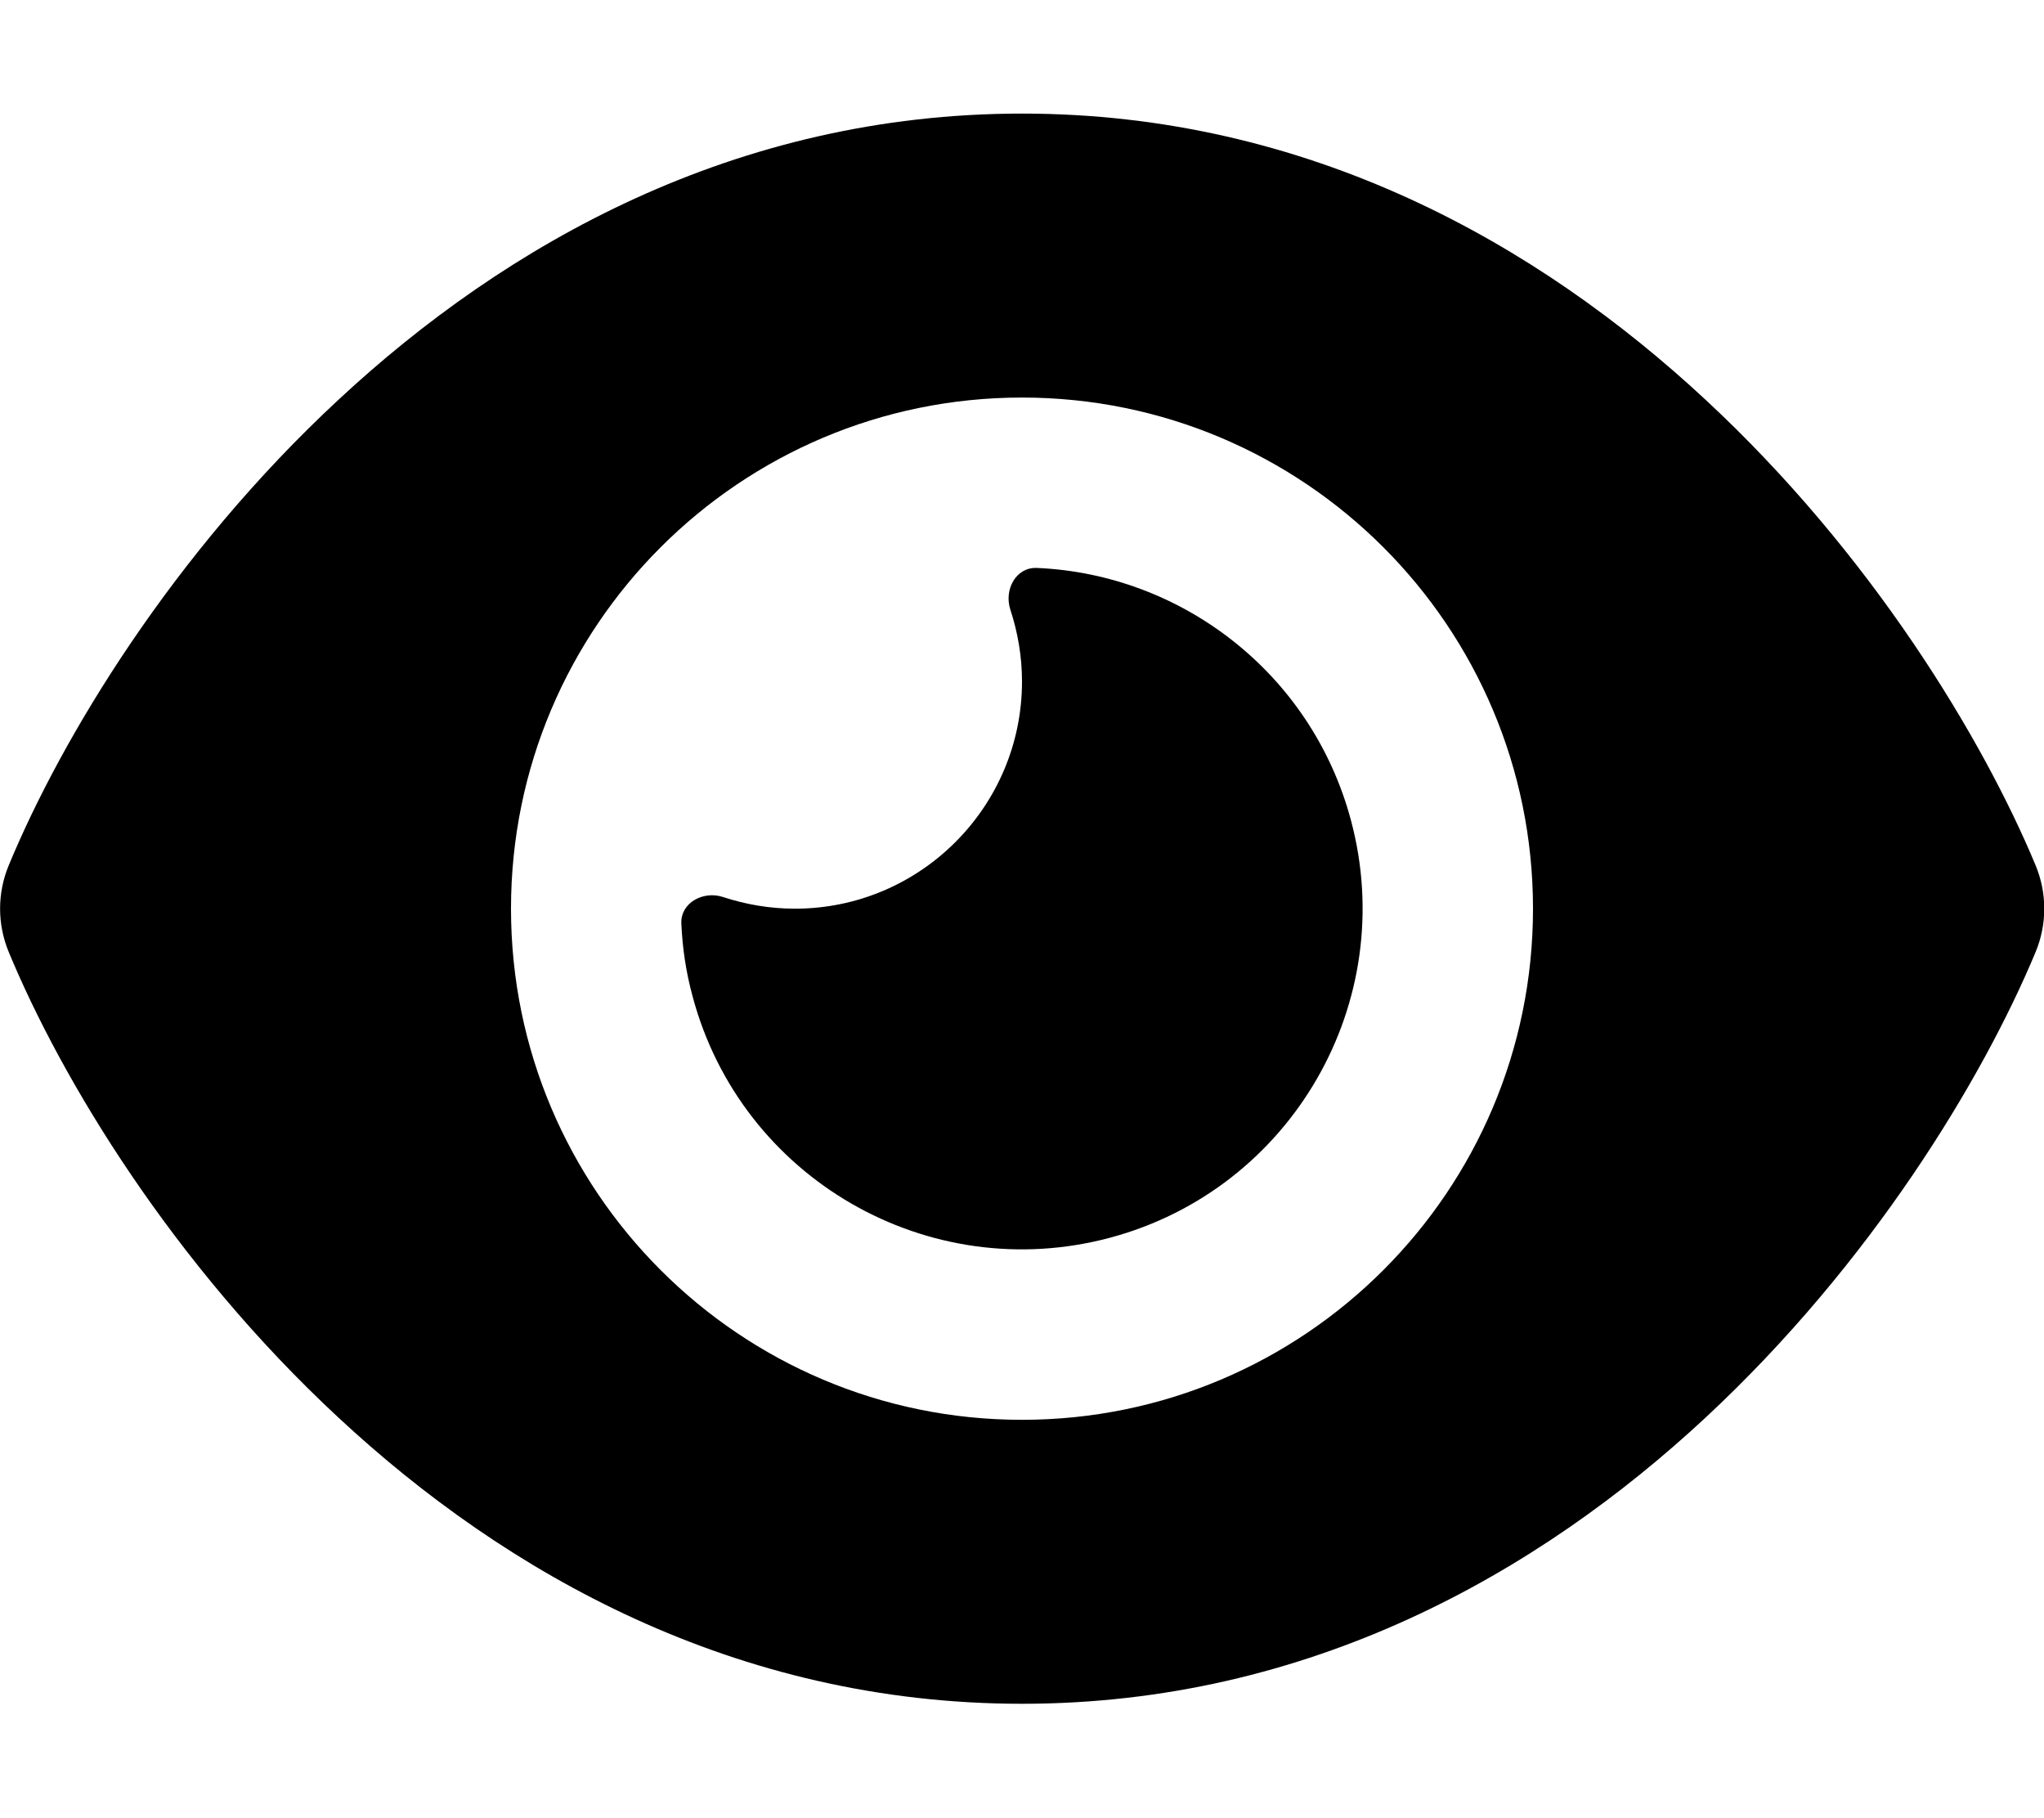
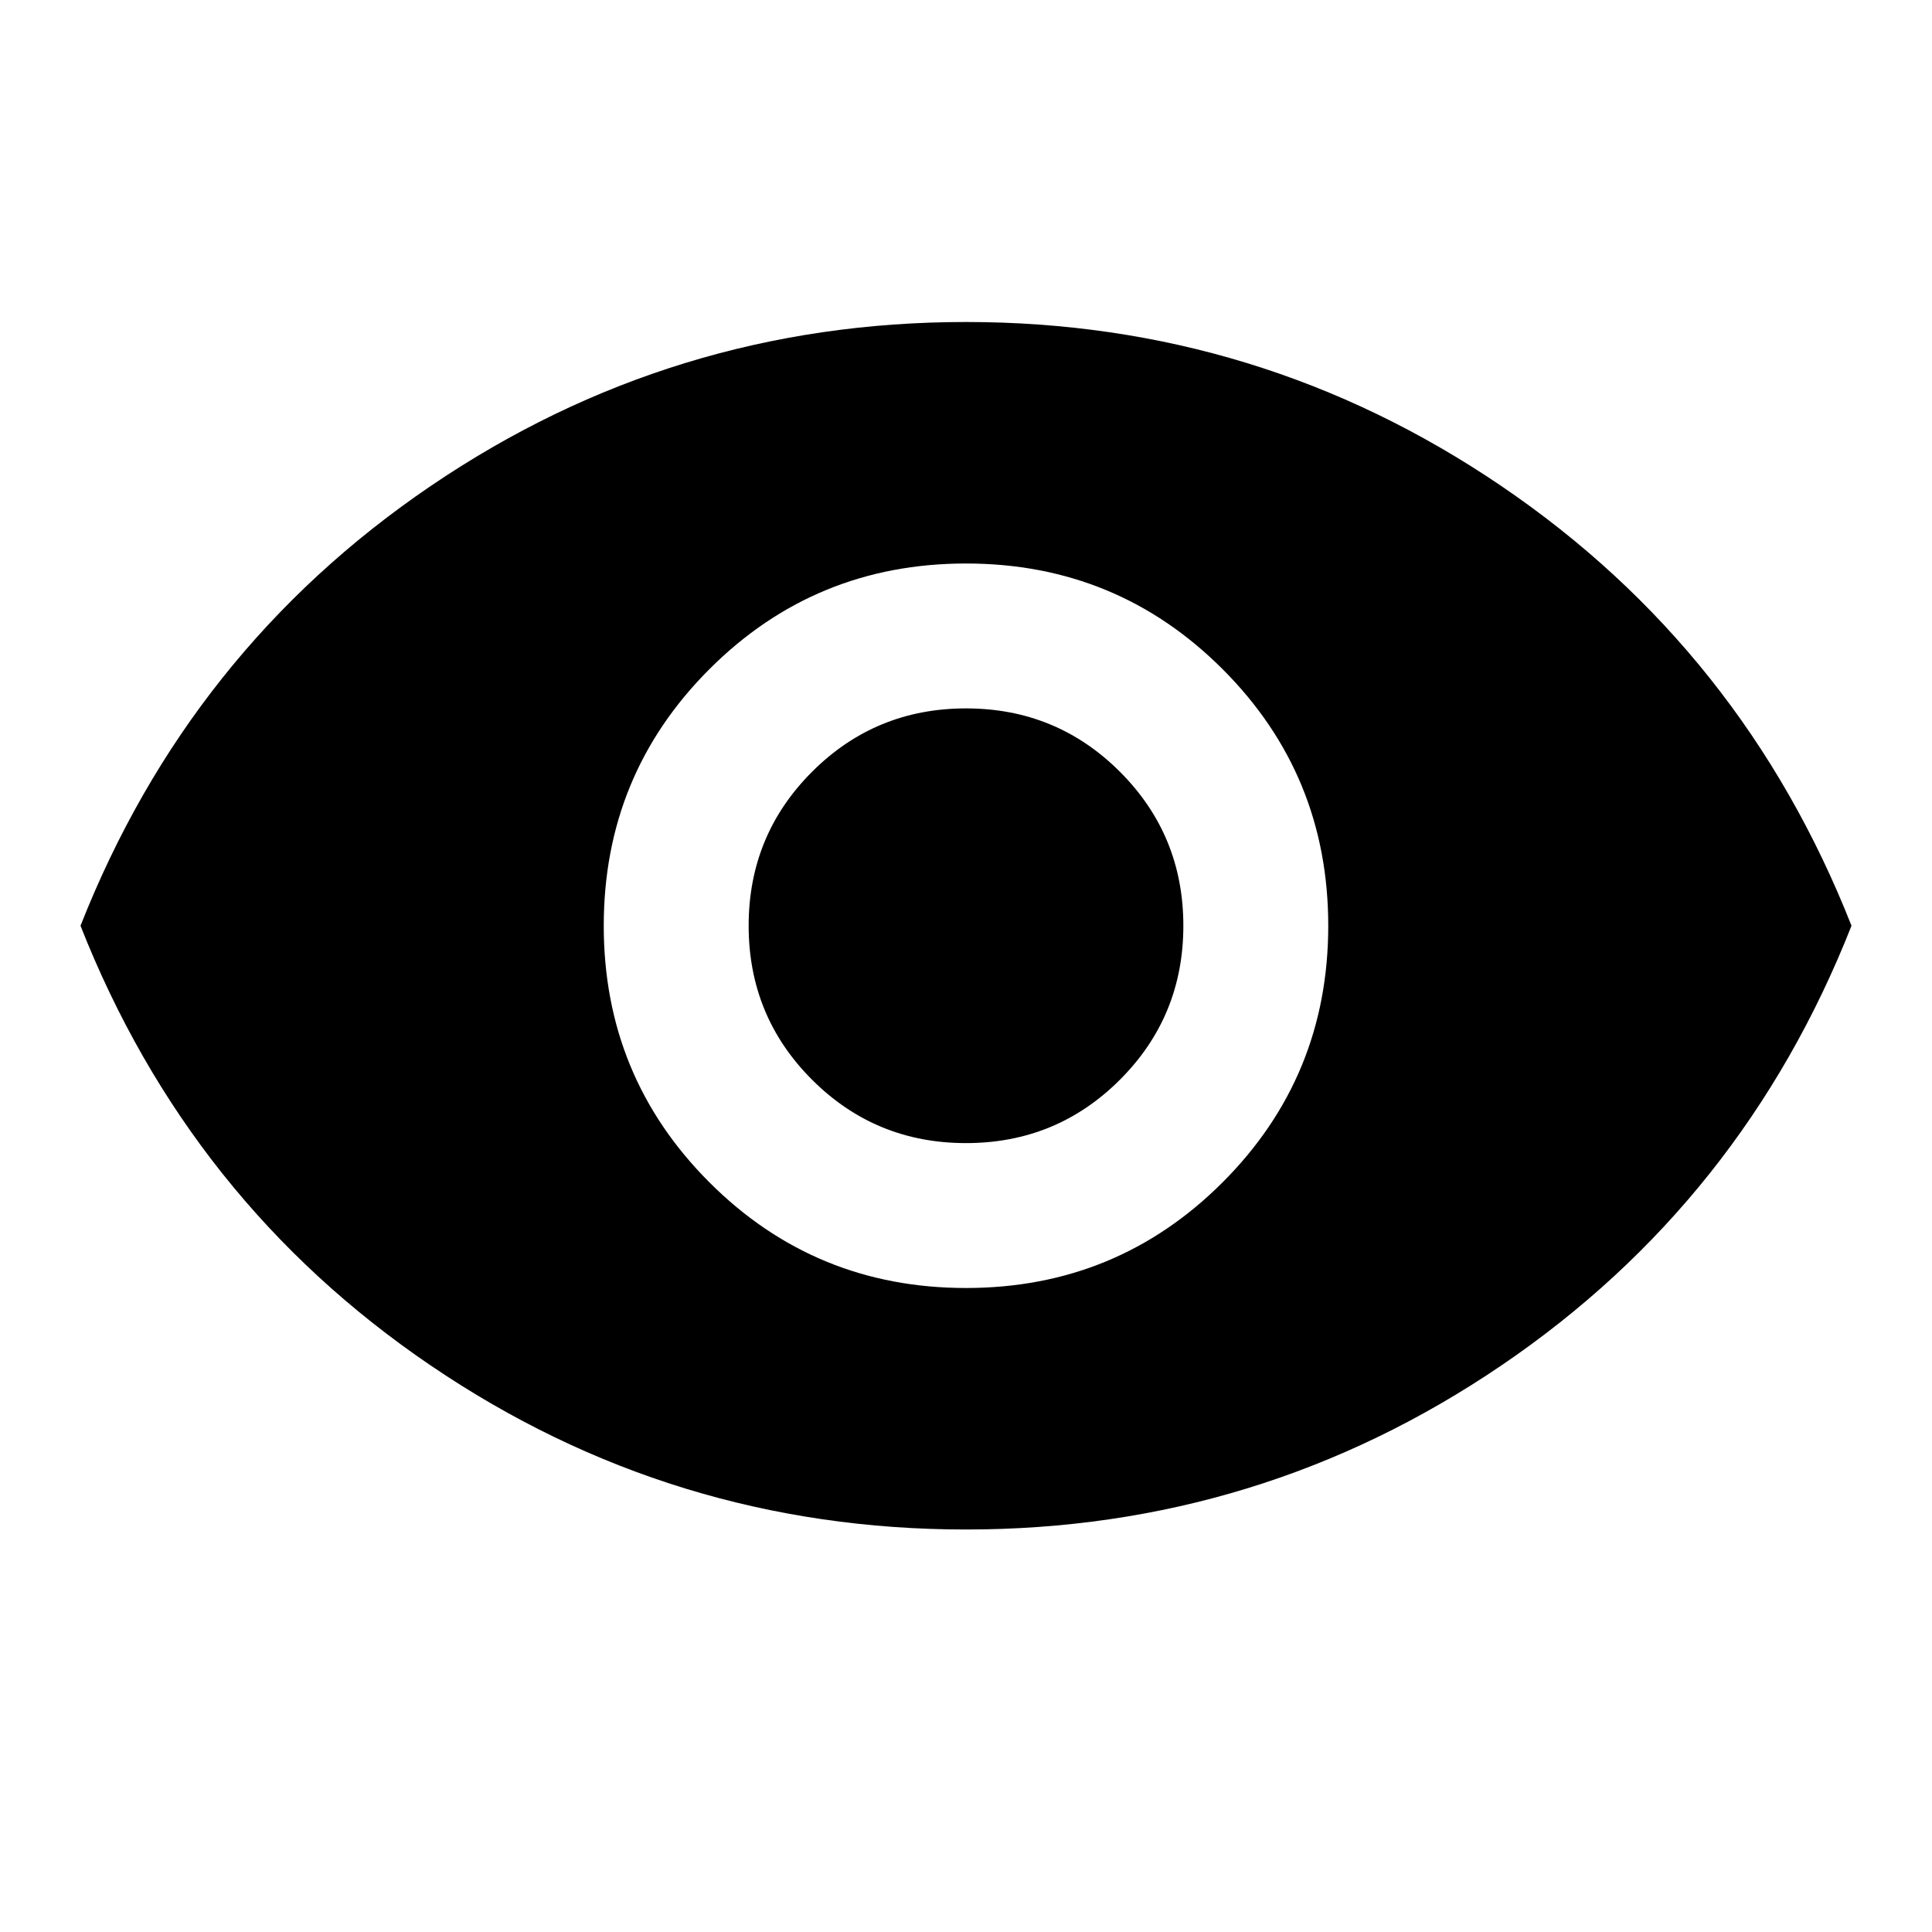
- <svg xmlns="http://www.w3.org/2000/svg" height="1em" viewBox="0 0 576 512">
-   <style>svg{fill:#000000}</style>
-   <path d="M288 32c-80.8 0-145.5 36.8-192.6 80.6C48.6 156 17.3 208 2.5 243.7c-3.3 7.9-3.3 16.7 0 24.6C17.3 304 48.6 356 95.4 399.4C142.5 443.2 207.2 480 288 480s145.5-36.8 192.6-80.6c46.8-43.5 78.1-95.4 93-131.1c3.3-7.9 3.3-16.7 0-24.6c-14.9-35.7-46.2-87.7-93-131.1C433.5 68.8 368.8 32 288 32zM144 256a144 144 0 1 1 288 0 144 144 0 1 1 -288 0zm144-64c0 35.3-28.7 64-64 64c-7.1 0-13.9-1.2-20.3-3.3c-5.5-1.8-11.9 1.6-11.7 7.4c.3 6.9 1.3 13.8 3.2 20.7c13.7 51.2 66.4 81.6 117.6 67.9s81.6-66.4 67.9-117.6c-11.1-41.5-47.8-69.4-88.6-71.1c-5.8-.2-9.2 6.1-7.4 11.7c2.1 6.4 3.3 13.2 3.3 20.3z" />
+ <svg xmlns="http://www.w3.org/2000/svg" height="24" viewBox="0 -960 960 960" width="24">
+   <path d="M480-320q75 0 127.5-52.5T660-500q0-75-52.5-127.5T480-680q-75 0-127.5 52.5T300-500q0 75 52.5 127.5T480-320Zm0-72q-45 0-76.5-31.5T372-500q0-45 31.5-76.5T480-608q45 0 76.5 31.5T588-500q0 45-31.5 76.5T480-392Zm0 192q-146 0-266-81.5T40-500q54-137 174-218.5T480-800q146 0 266 81.5T920-500q-54 137-174 218.5T480-200Z" />
</svg>
